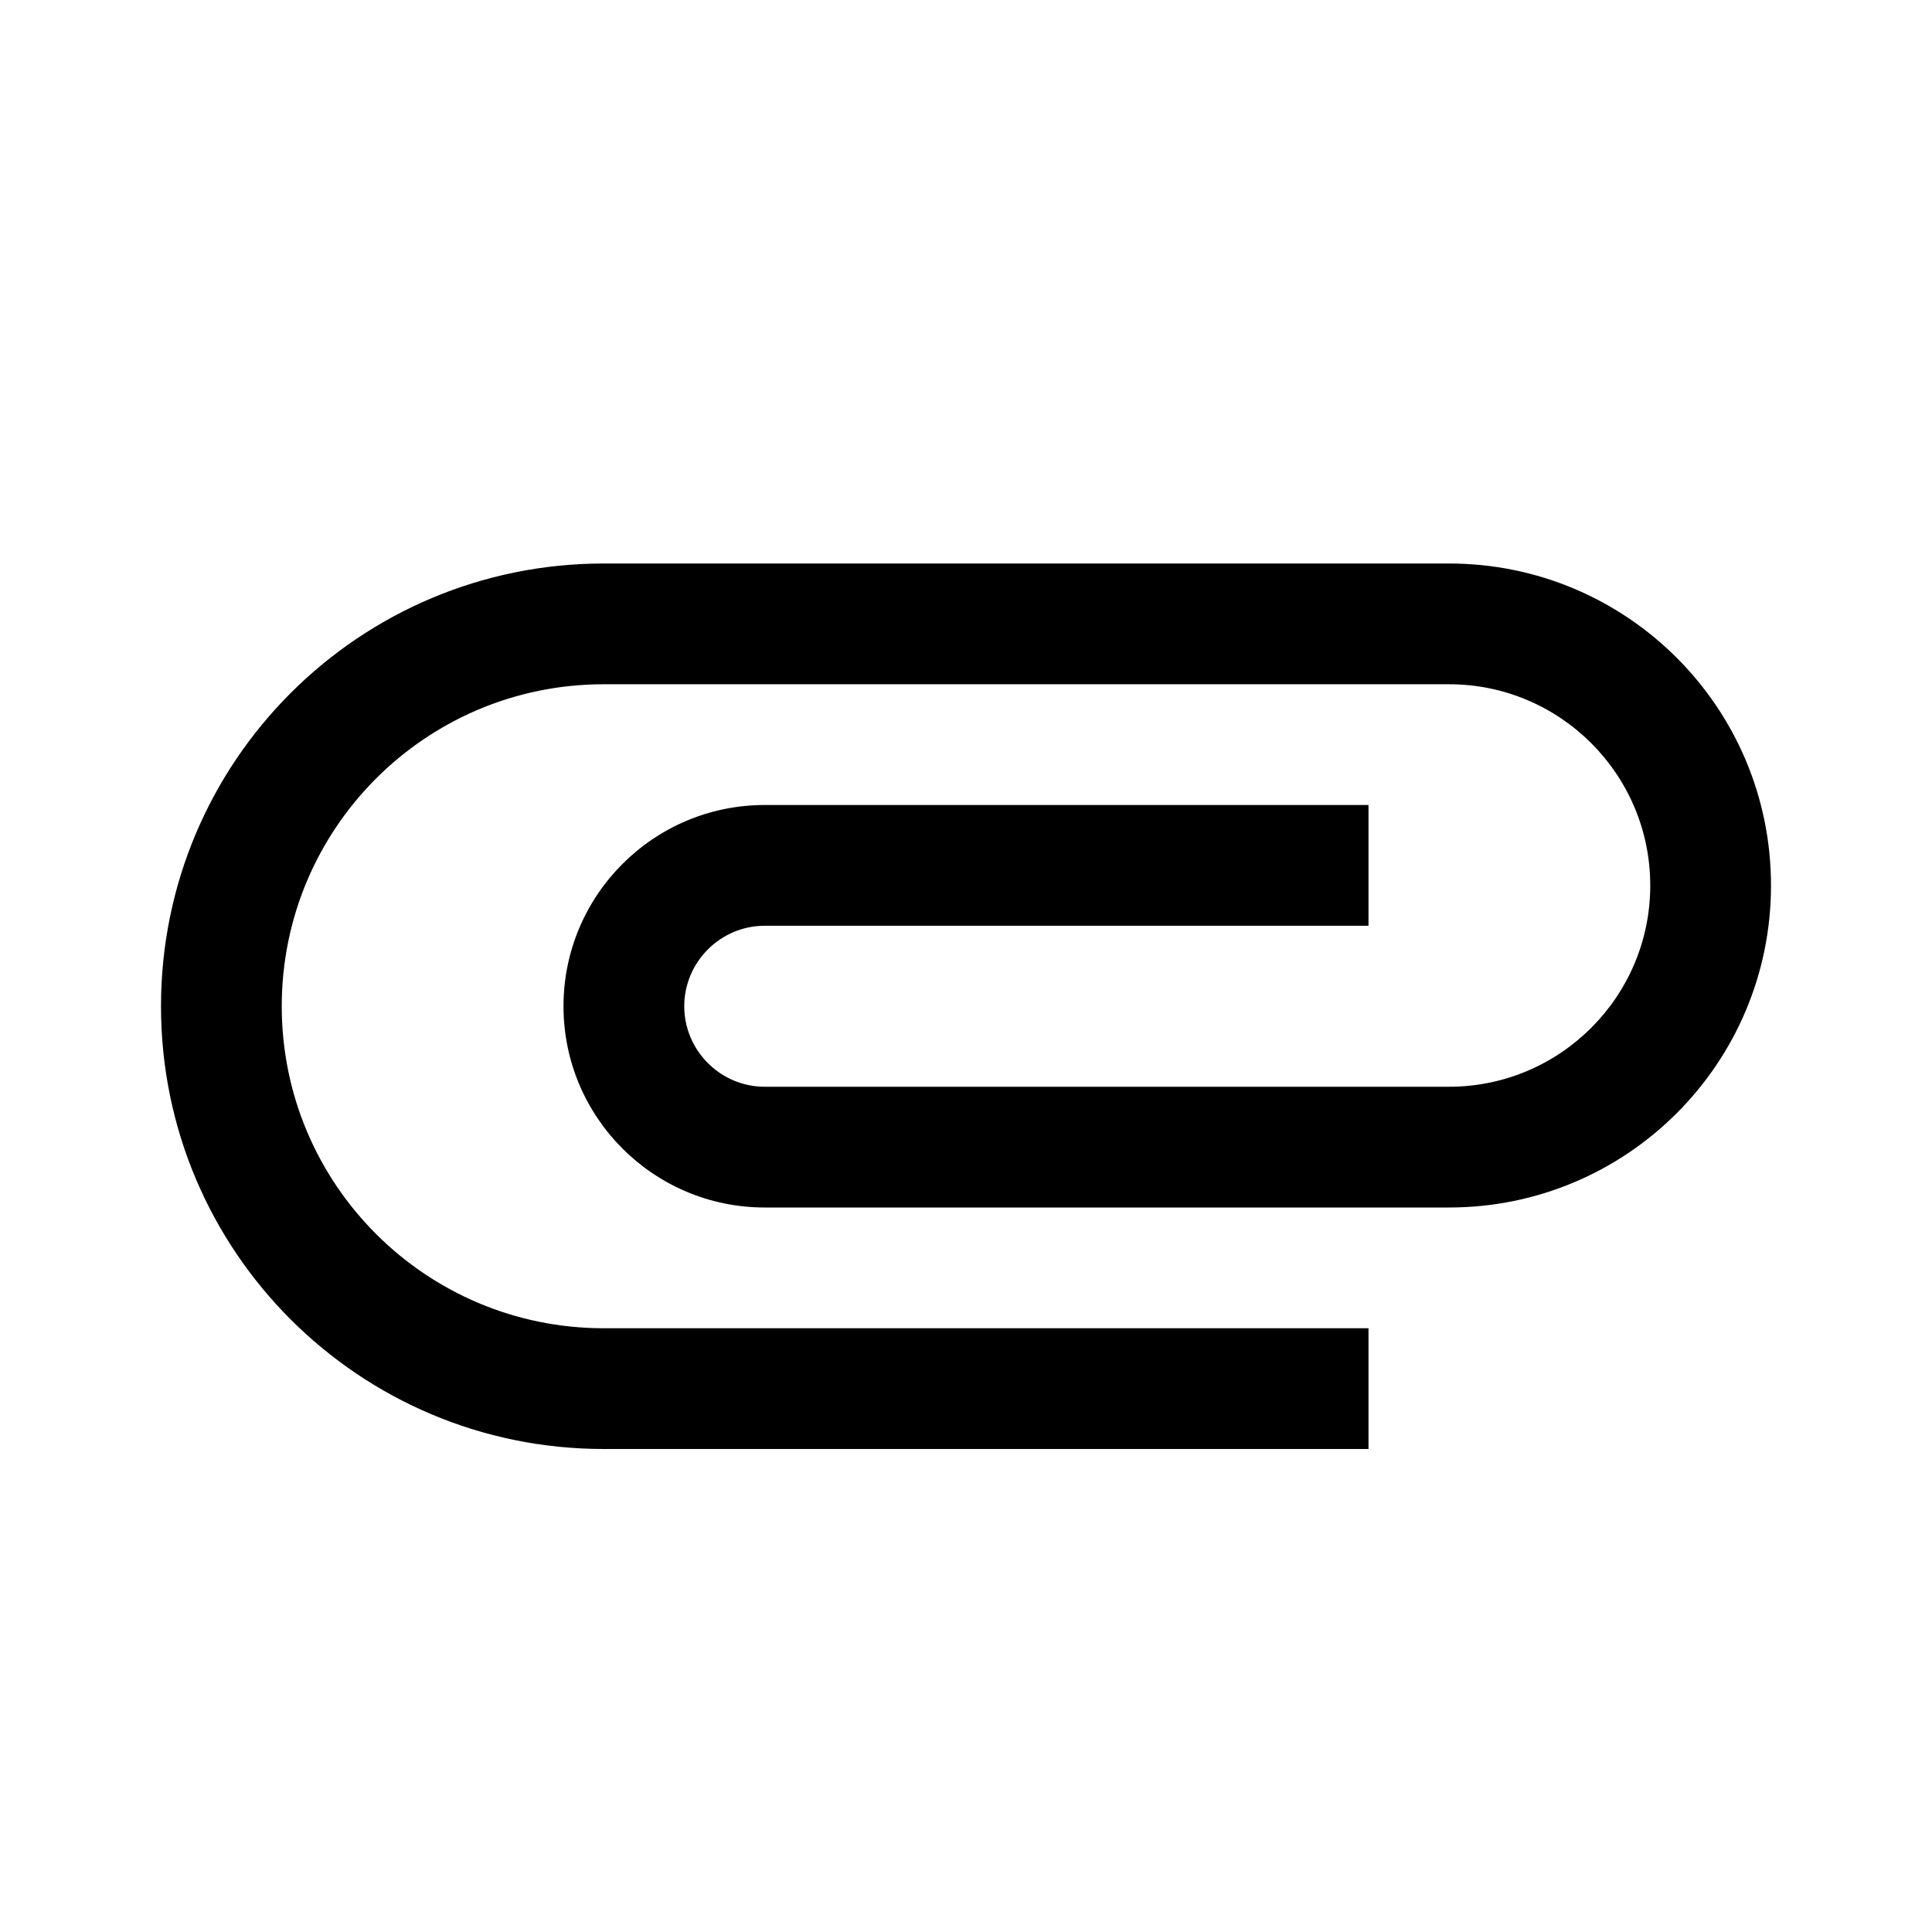
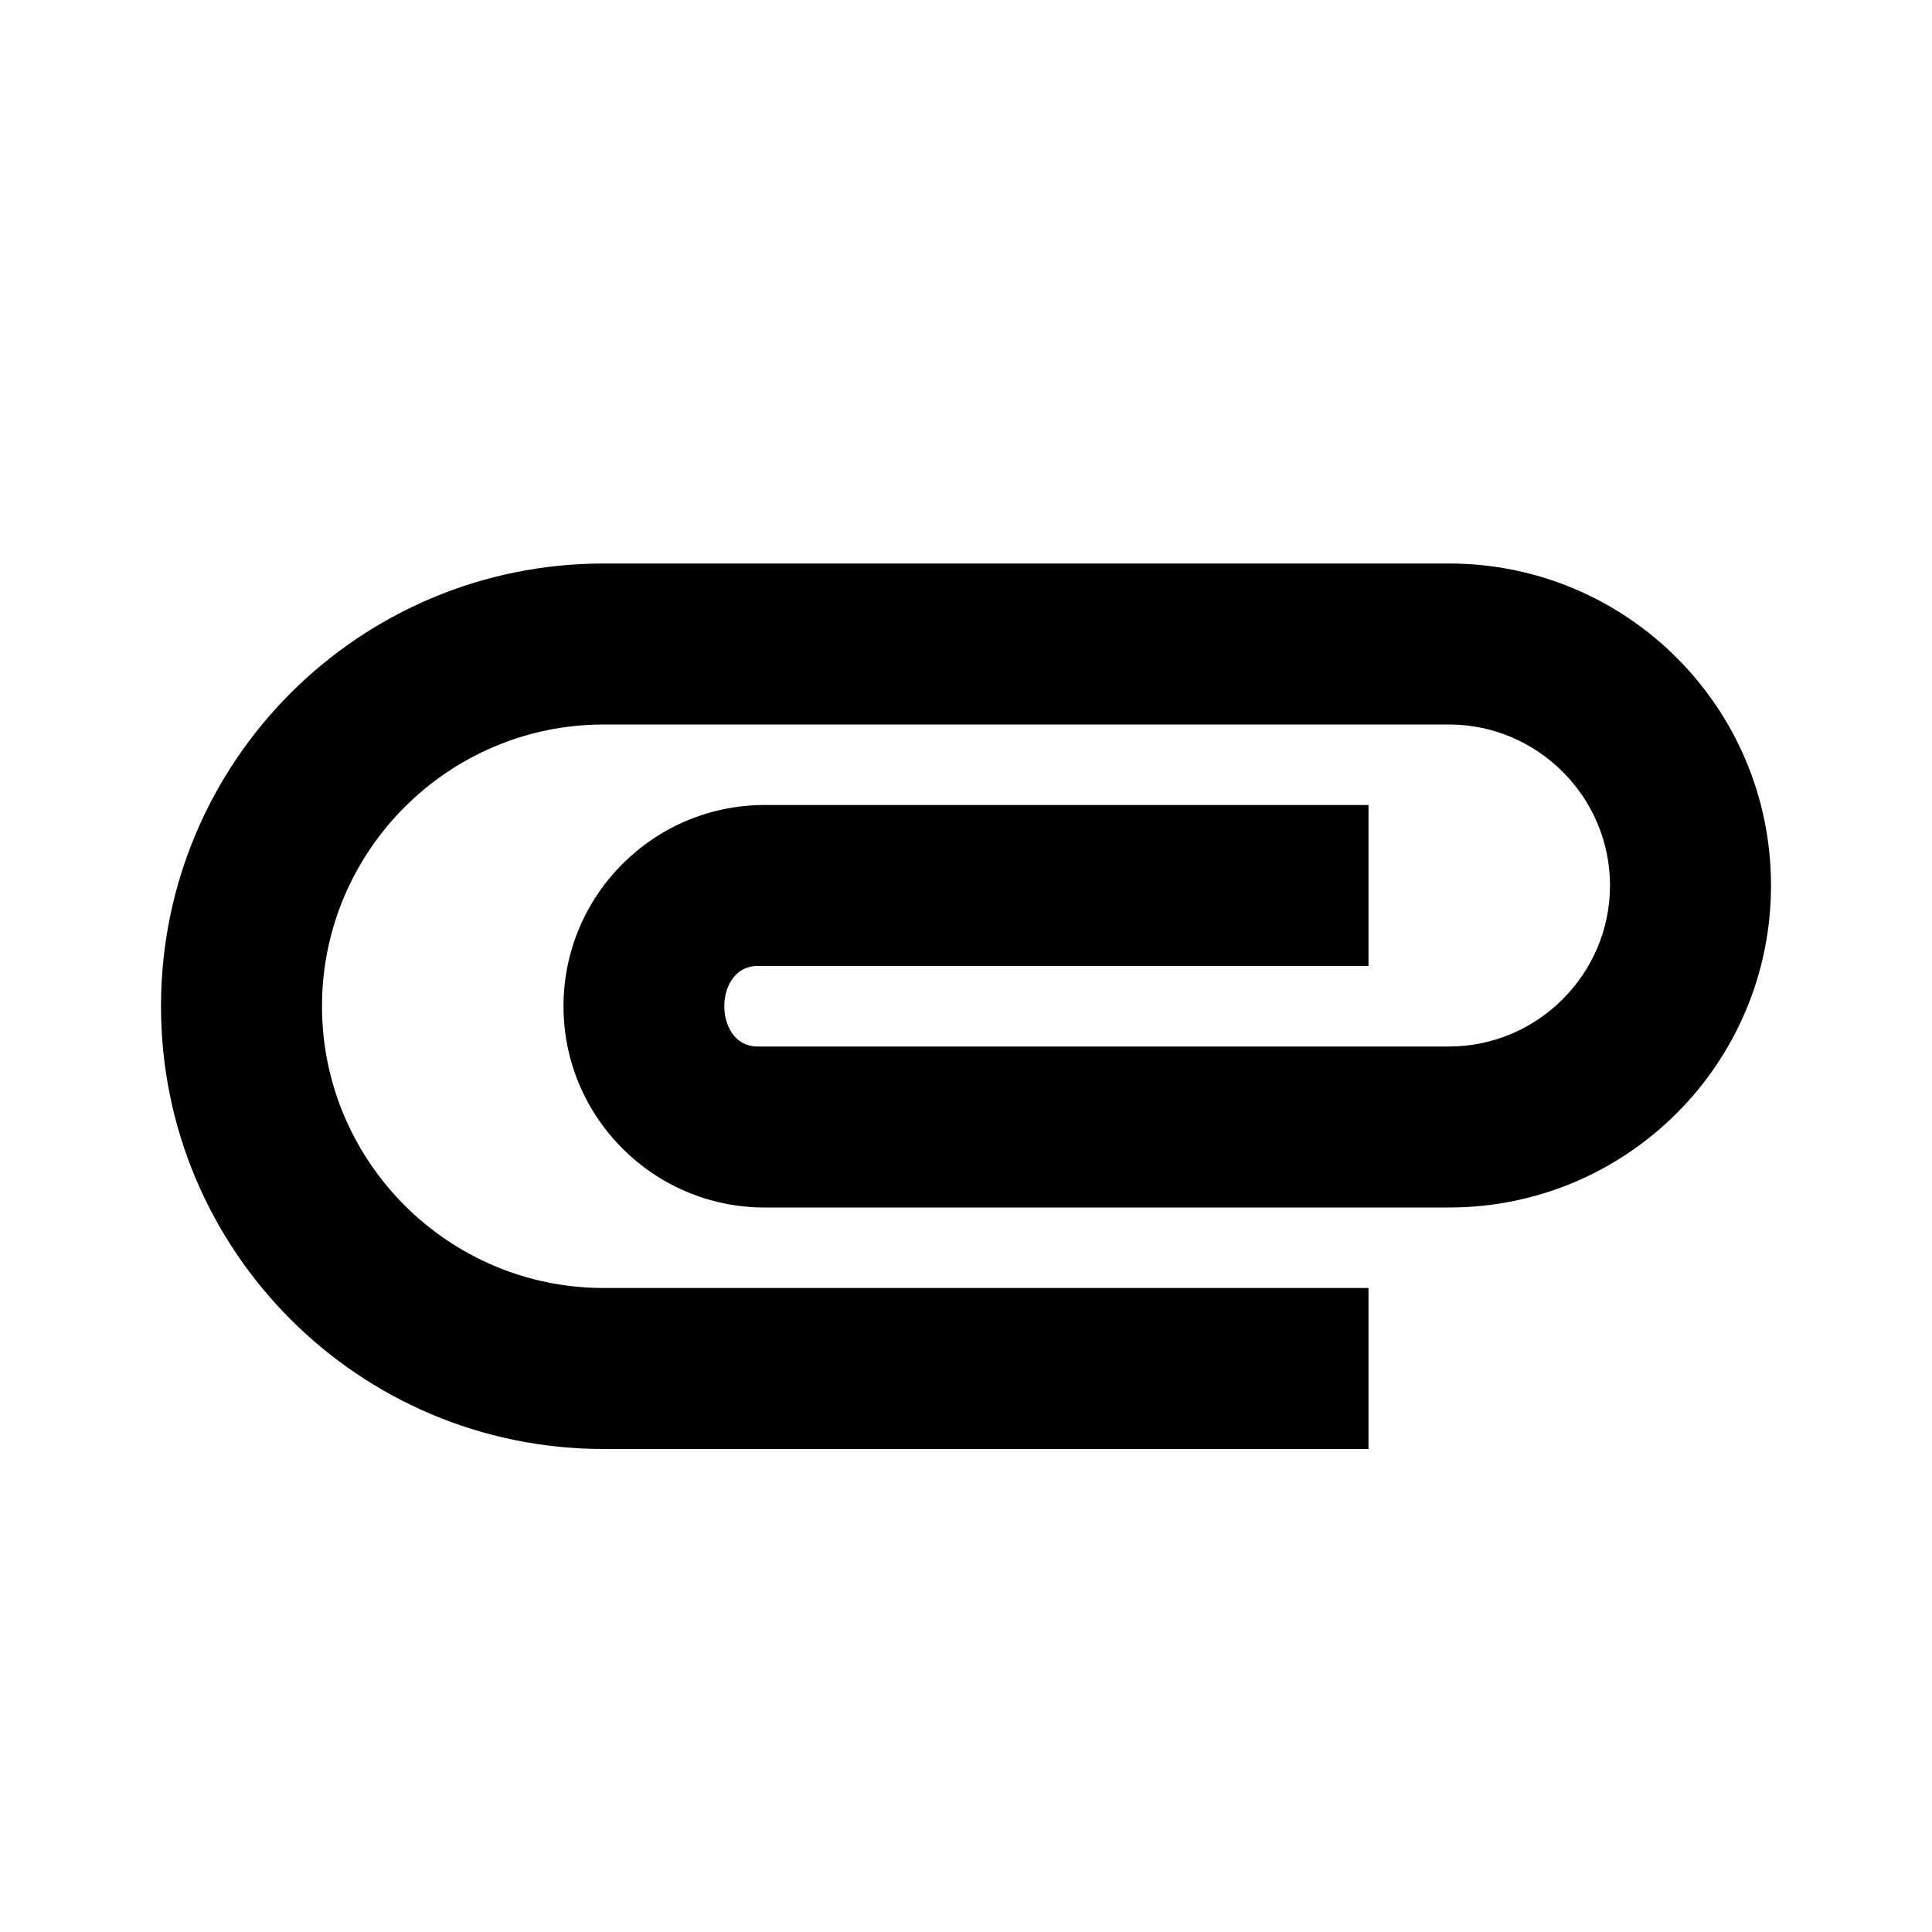
<svg xmlns="http://www.w3.org/2000/svg" width="24" height="24" viewBox="0 0 24 24">
-   <path d="M7.5 18C4.46 18 2 15.54 2 12.5S4.46 7 7.5 7H18c2.21 0 4 1.79 4 4s-1.79 4-4 4H9.5C8.12 15 7 13.88 7 12.5S8.12 10 9.5 10H17v1.5H9.5c-.55 0-1 .45-1 1s.45 1 1 1H18c1.38 0 2.5-1.12 2.5-2.5S19.38 8.5 18 8.5H7.5c-2.21 0-4 1.79-4 4s1.79 4 4 4H17V18H7.5z" />
+   <path d="M2 12.5C2 9.46 4.46 7 7.5 7H18c2.21 0 4 1.79 4 4s-1.79 4-4 4H9.5C8.12 15 7 13.88 7 12.5S8.12 10 9.5 10H17v2H9.41c-.55 0-.55 1 0 1H18c1.1 0 2-.9 2-2s-.9-2-2-2H7.5C5.57 9 4 10.57 4 12.5S5.57 16 7.5 16H17v2H7.5C4.46 18 2 15.54 2 12.5z" />
</svg>
